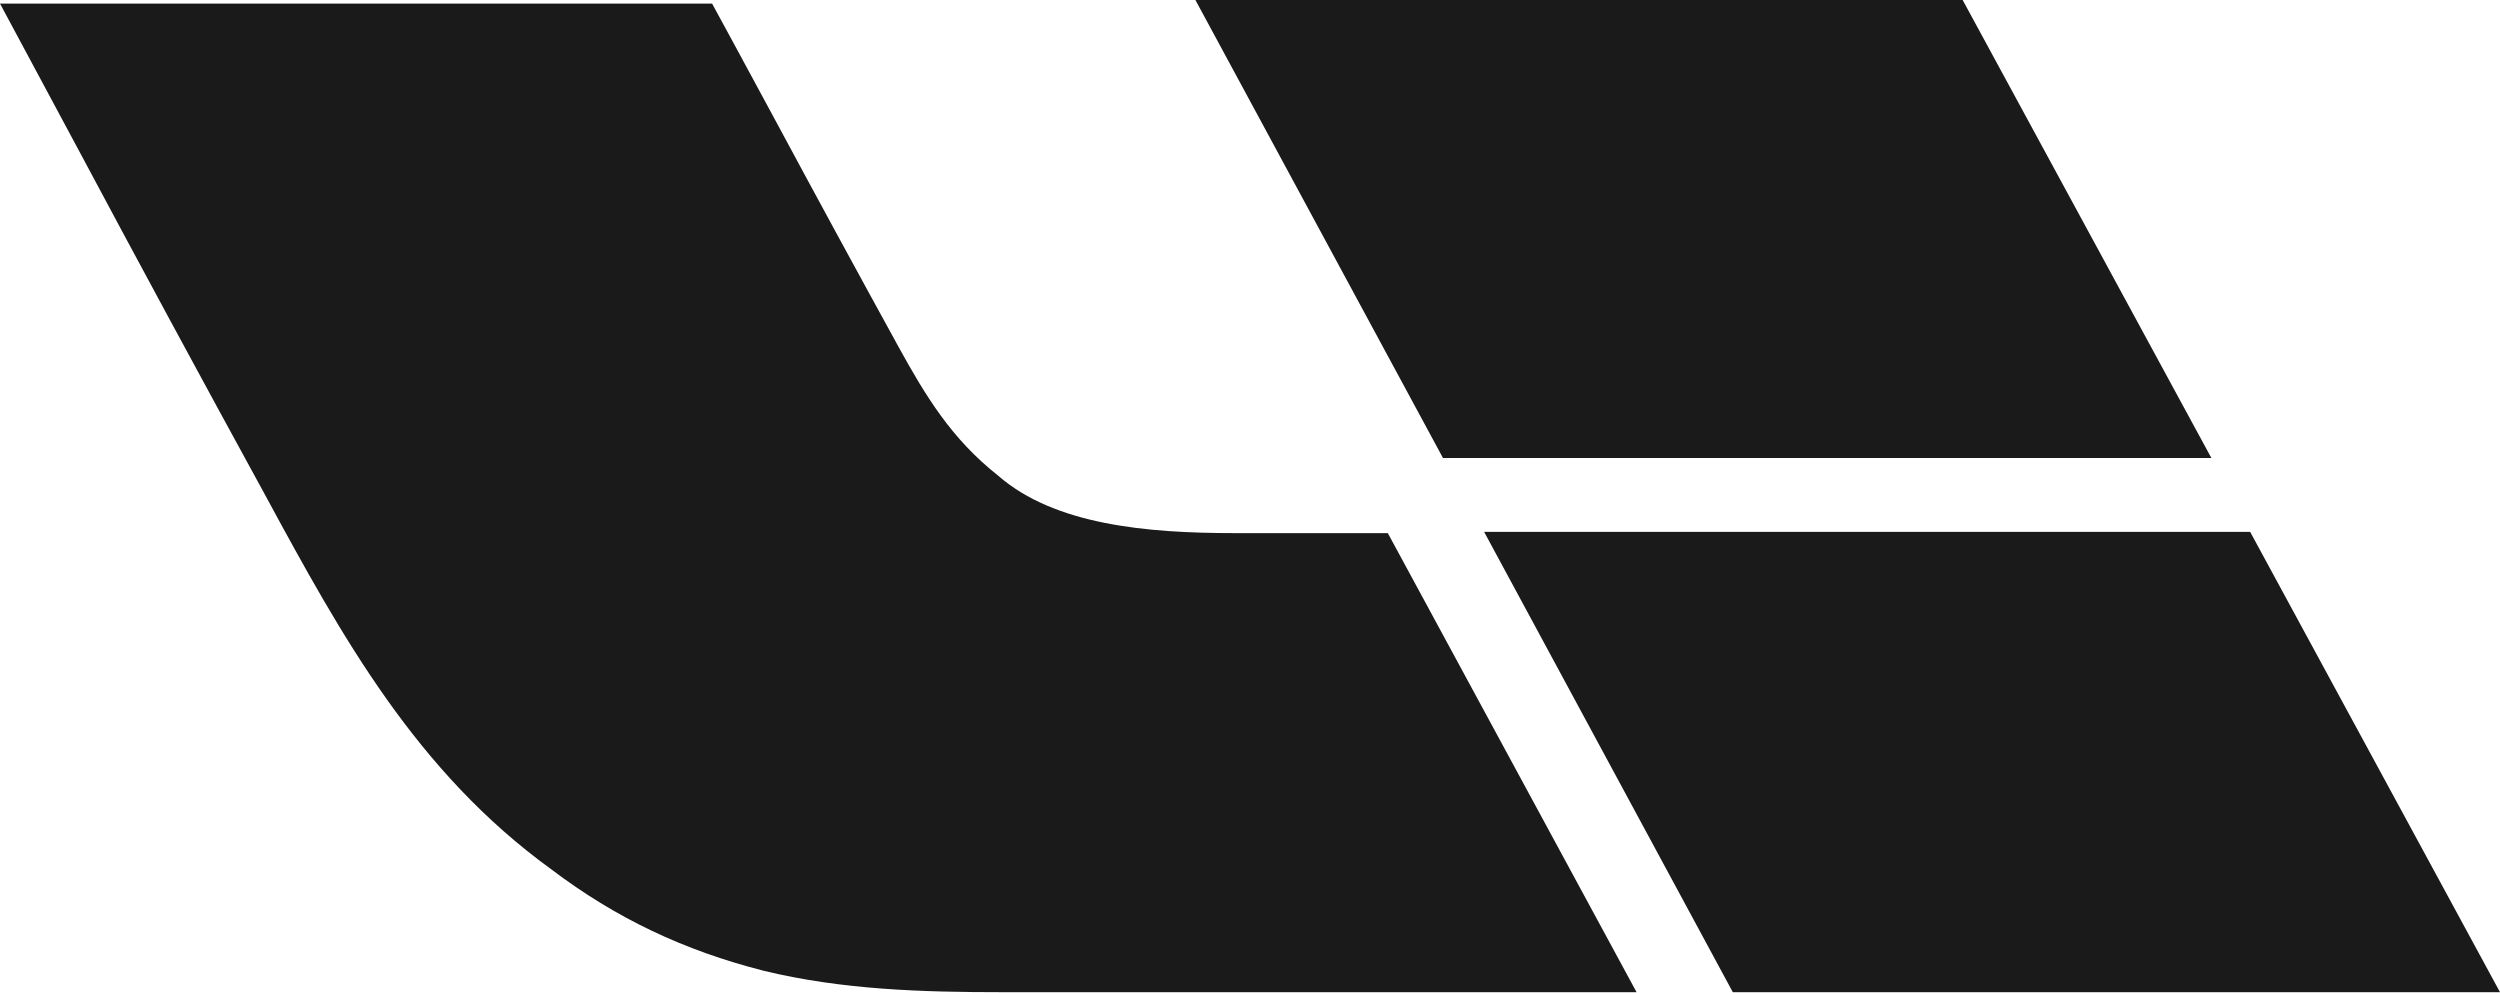
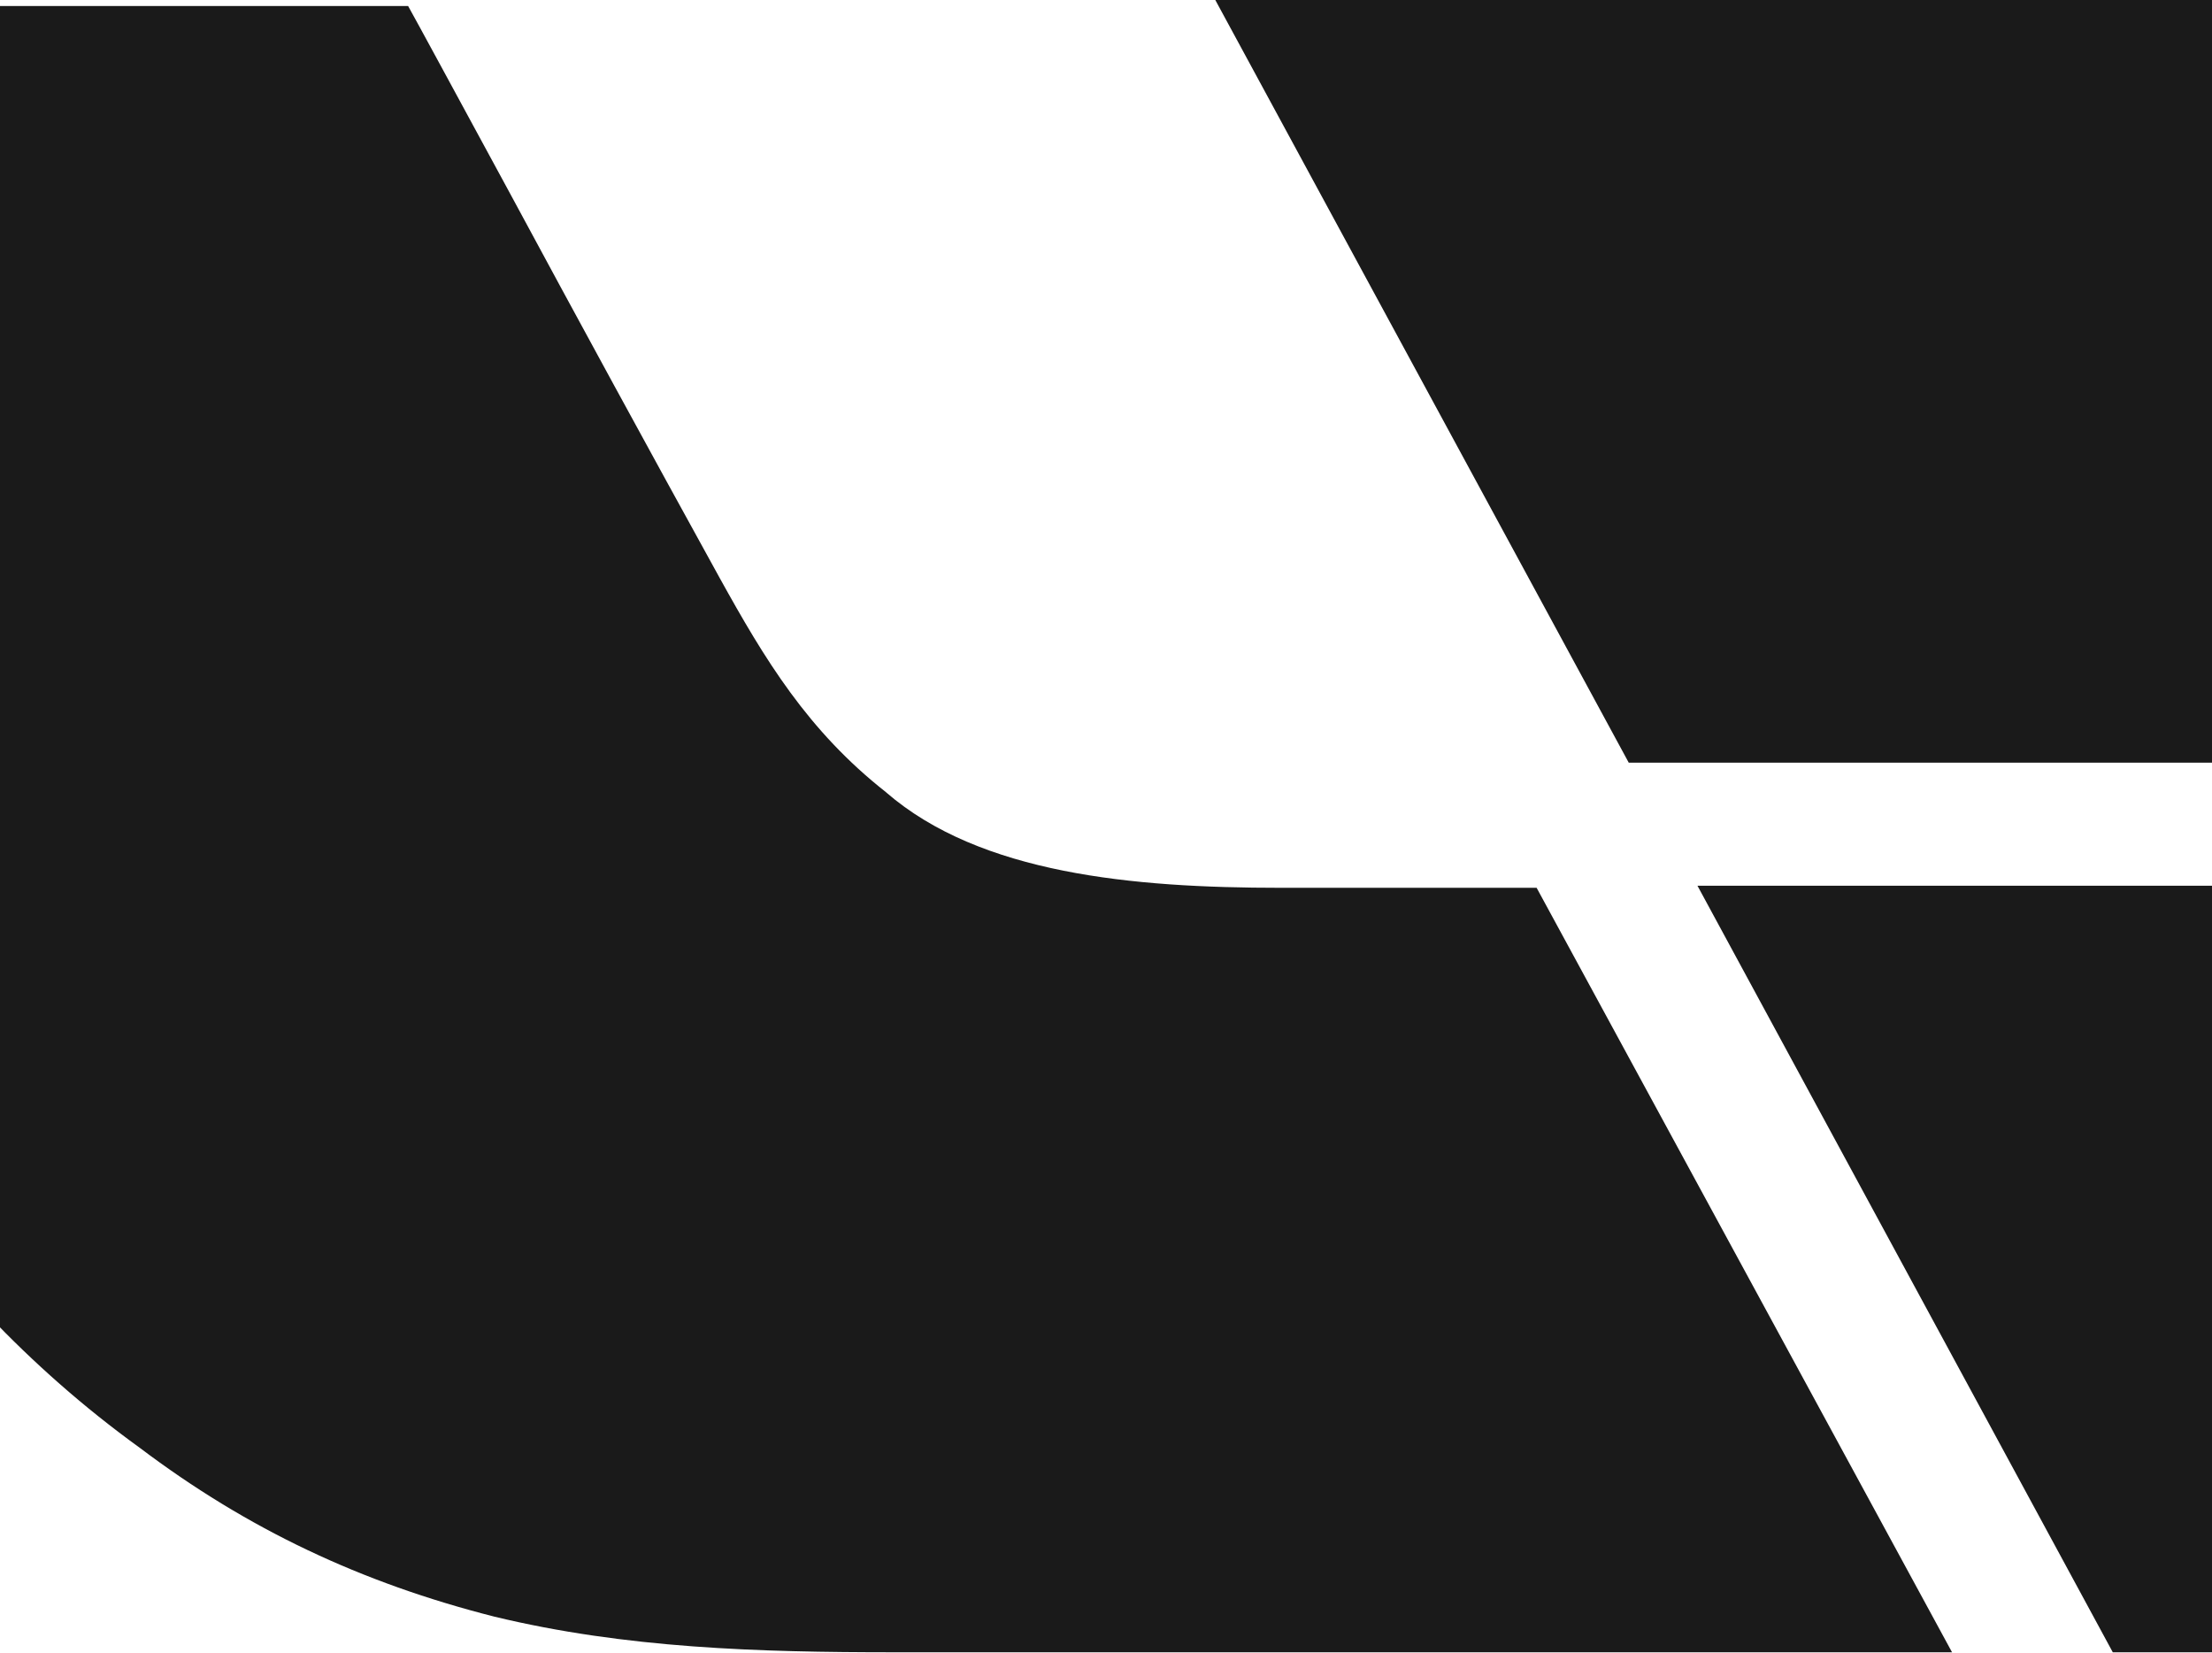
- <svg xmlns="http://www.w3.org/2000/svg" width="320" height="127" viewBox="0 0 320 127" fill="none">
-   <path fill-rule="evenodd" clip-rule="evenodd" d="M283.053 58.62L251.22 0H153.013L184.7 58.62H283.053ZM127.787 60.907C135 67.17 146.707 68.239 157.973 68.239H177.64L209.48 127H128.387C118.027 127 107.82 126.699 97.753 124.259C87.547 121.659 78.833 117.535 70.573 111.279C53.307 98.766 43.847 81.668 33.933 63.353C25.821 48.534 17.785 33.672 9.827 18.769C6.553 12.653 3.273 6.544 0 0.461H91.147C91.6 1.263 94.9 7.366 98.913 14.786C104.239 24.69 109.61 34.569 115.027 44.423C118.48 50.68 121.78 56.174 127.793 60.907H127.787ZM221.8 127L189.967 68.079H288.02L320 127H221.8Z" fill="#1A1A1A" />
+ <svg xmlns="http://www.w3.org/2000/svg" width="320" height="239" viewBox="0 0 320 239" fill="none">
+   <path fill-rule="evenodd" clip-rule="evenodd" d="M421.263 110.317L361.178 0H175.813L235.621 110.317H421.263ZM128.197 114.619C141.812 126.406 163.909 128.419 185.175 128.419H222.296L282.393 239H129.33C109.775 239 90.51 238.434 71.509 233.843C52.244 228.949 35.798 221.188 20.207 209.414C-12.384 185.867 -30.239 153.69 -48.951 119.223C-64.263 91.335 -79.431 63.367 -94.452 35.322C-100.631 23.812 -106.822 12.315 -113 0.868H59.039C59.895 2.377 66.124 13.862 73.699 27.825C83.751 46.463 93.889 65.055 104.113 83.6C110.631 95.374 116.86 105.713 128.21 114.619H128.197ZM305.647 239L245.562 128.117H430.638L491 239H305.647Z" fill="#1A1A1A" />
</svg>
